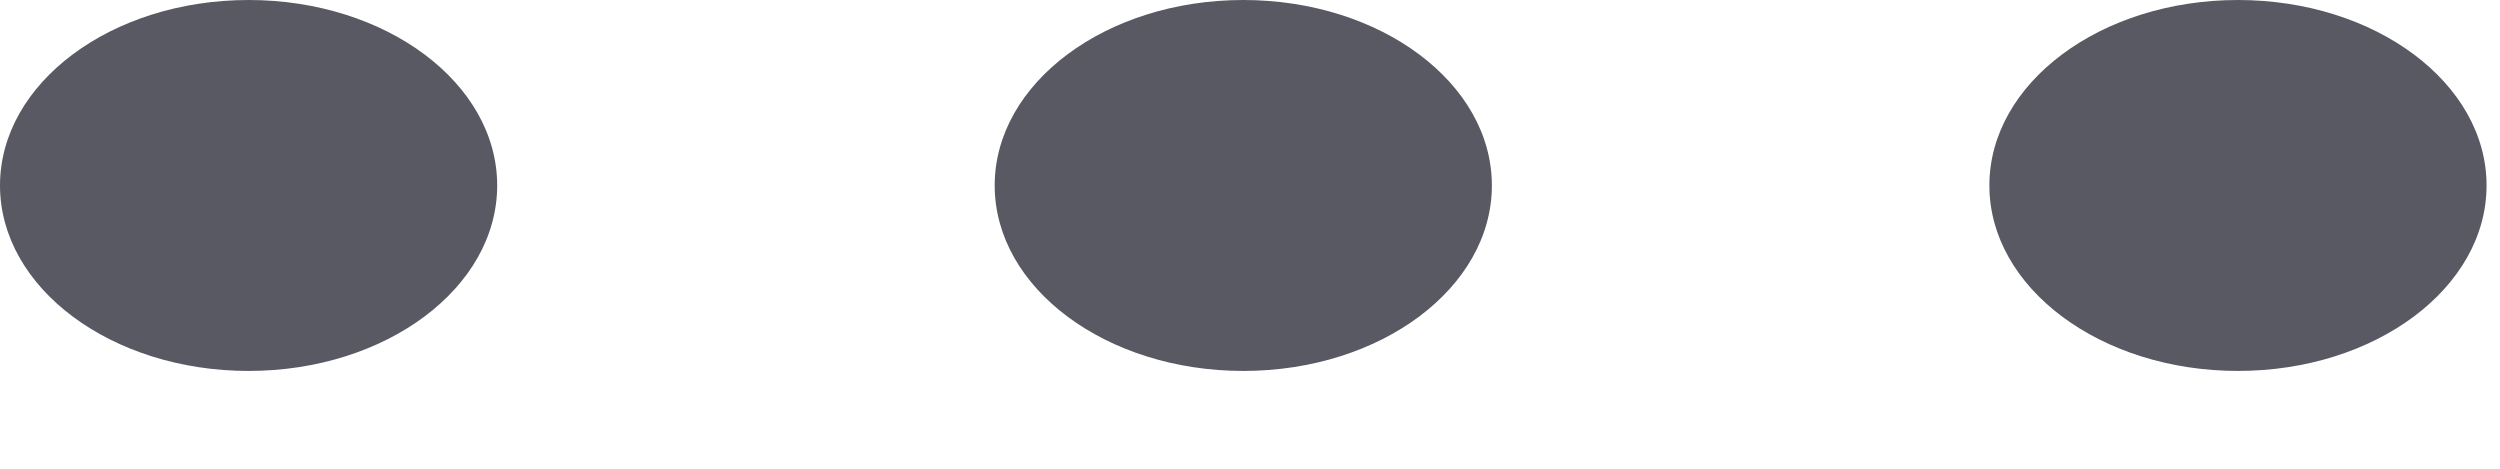
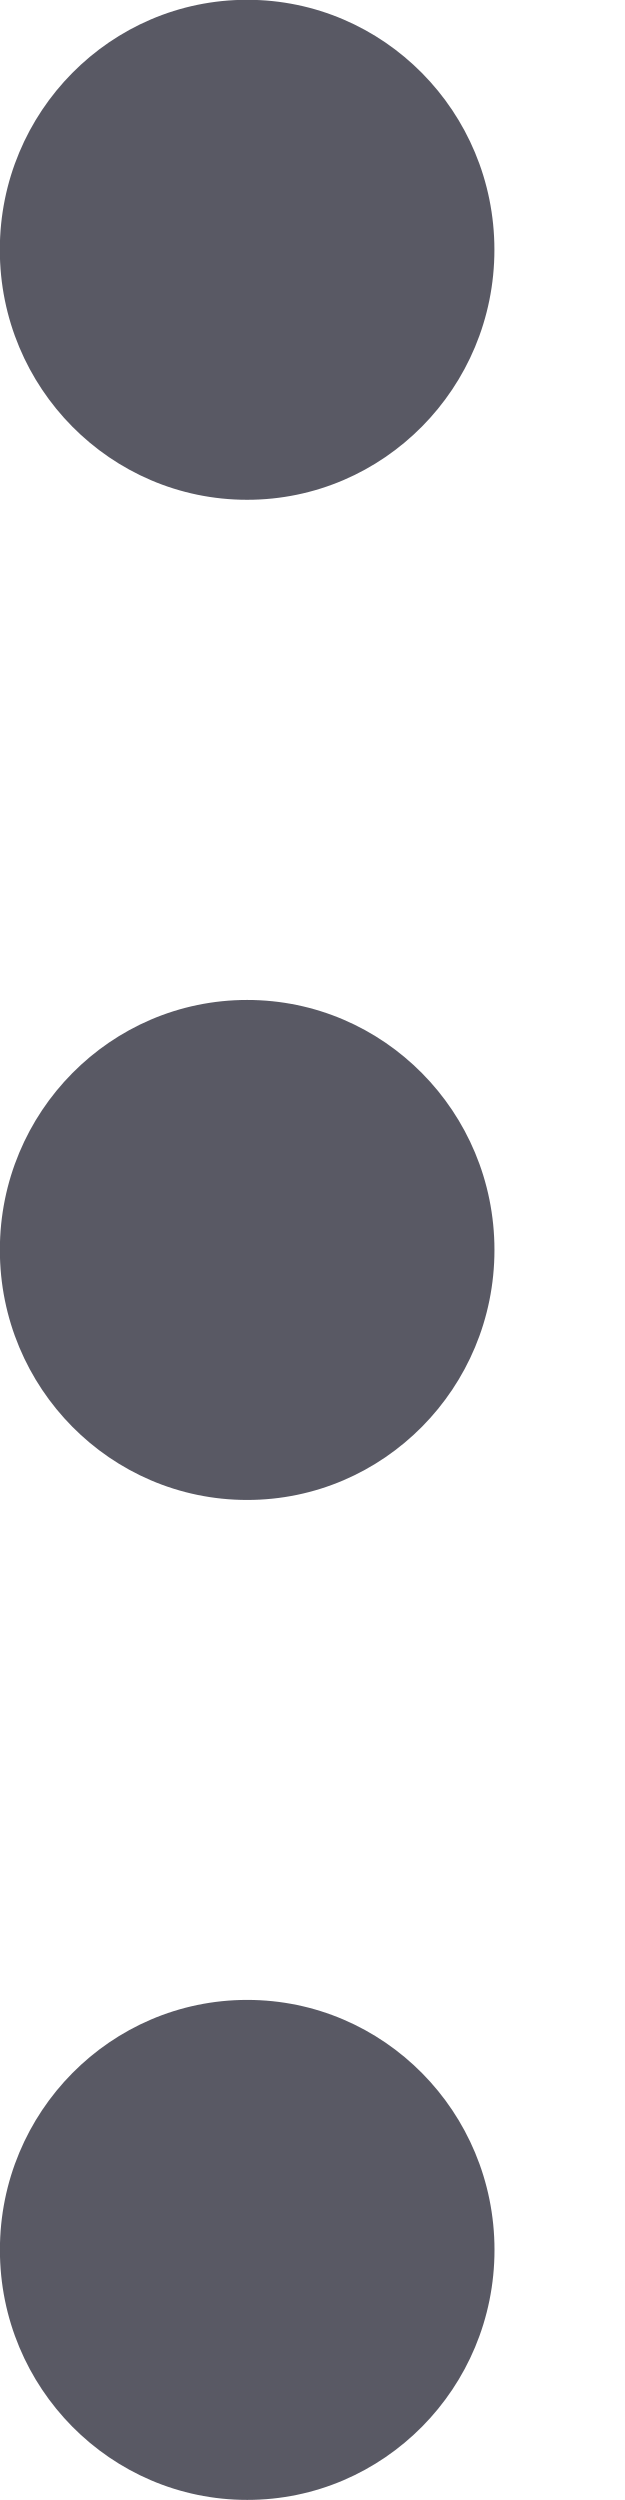
- <svg xmlns="http://www.w3.org/2000/svg" width="16" height="3" viewBox="0 0 16 3" fill="none">
-   <ellipse cx="1.591" cy="1.187" rx="1.591" ry="1.187" fill="#595964" />
-   <ellipse cx="7.957" cy="1.187" rx="1.591" ry="1.187" fill="#595964" />
-   <ellipse cx="14.323" cy="1.187" rx="1.591" ry="1.187" fill="#595964" />
+ <svg xmlns="http://www.w3.org/2000/svg" width="3" height="12" viewBox="0 0 3 12" fill="none">
+   <ellipse cx="1.187" cy="10.8" rx="1.2" ry="1.187" transform="rotate(-90 1.18657 10.8)" fill="#595964" />
+   <ellipse cx="1.187" cy="6" rx="1.2" ry="1.187" transform="rotate(-90 1.18657 6.00022)" fill="#595964" />
+   <ellipse cx="1.187" cy="1.199" rx="1.2" ry="1.187" transform="rotate(-90 1.18657 1.19944)" fill="#595964" />
</svg>
